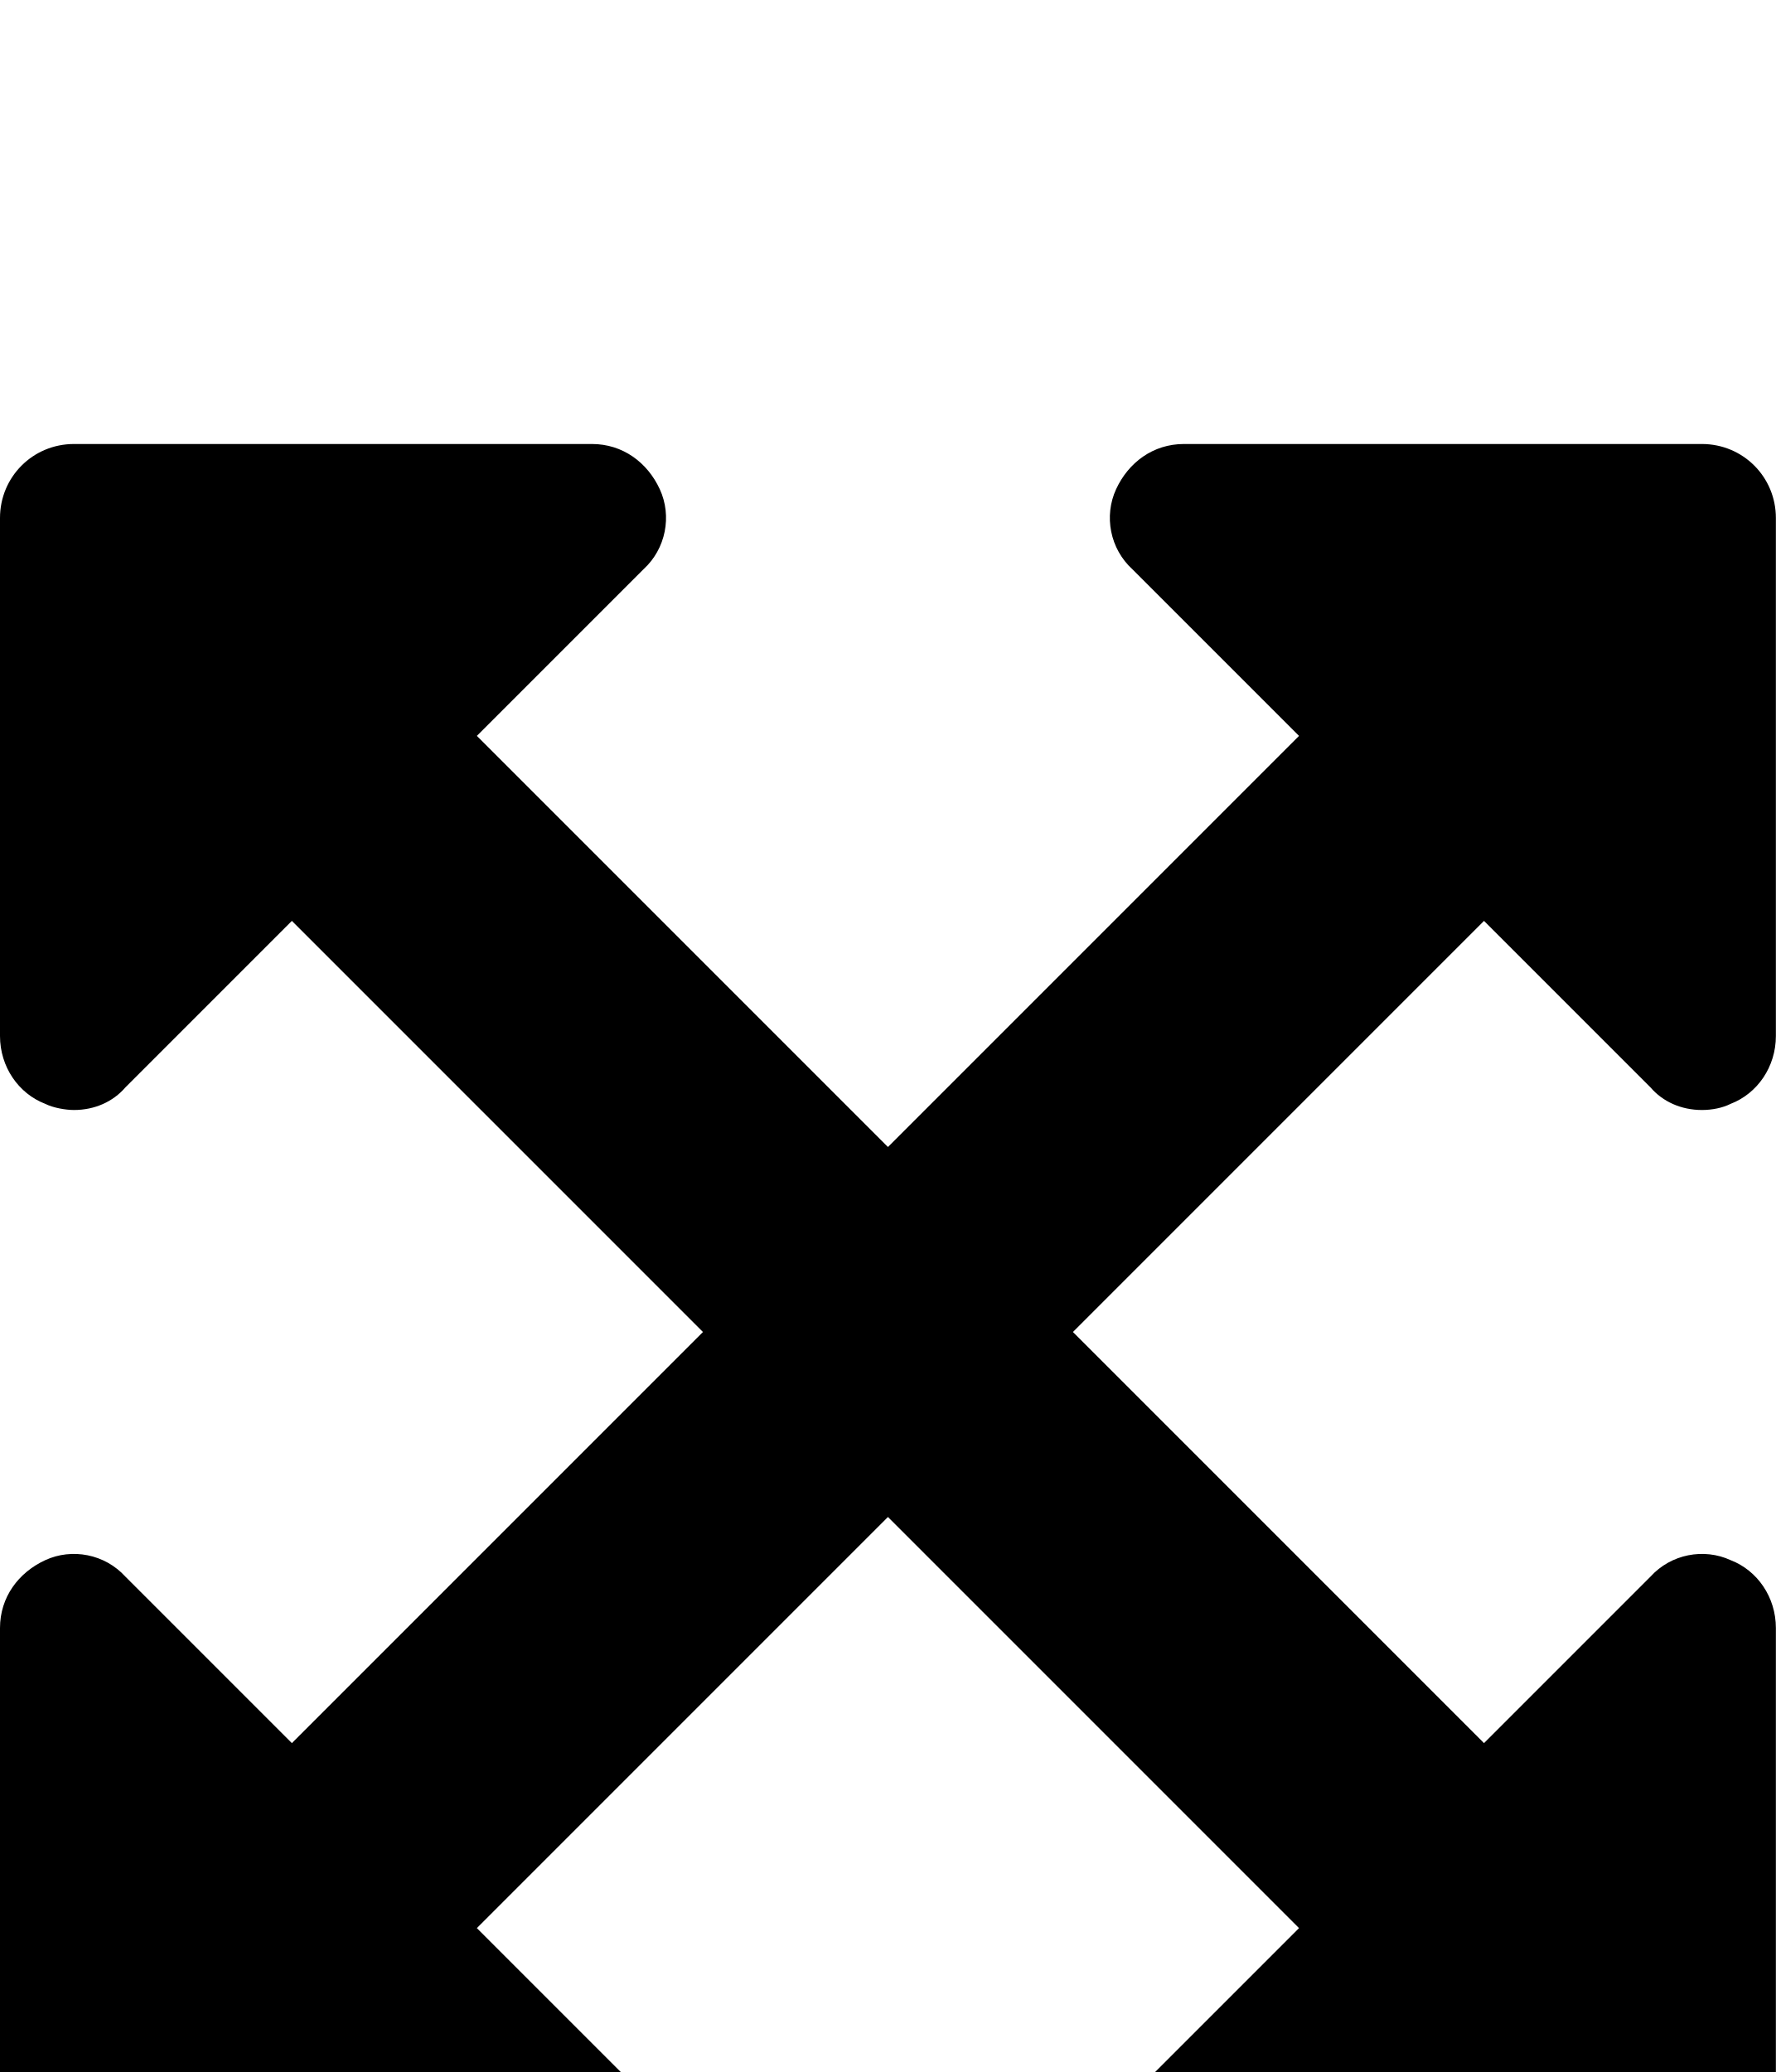
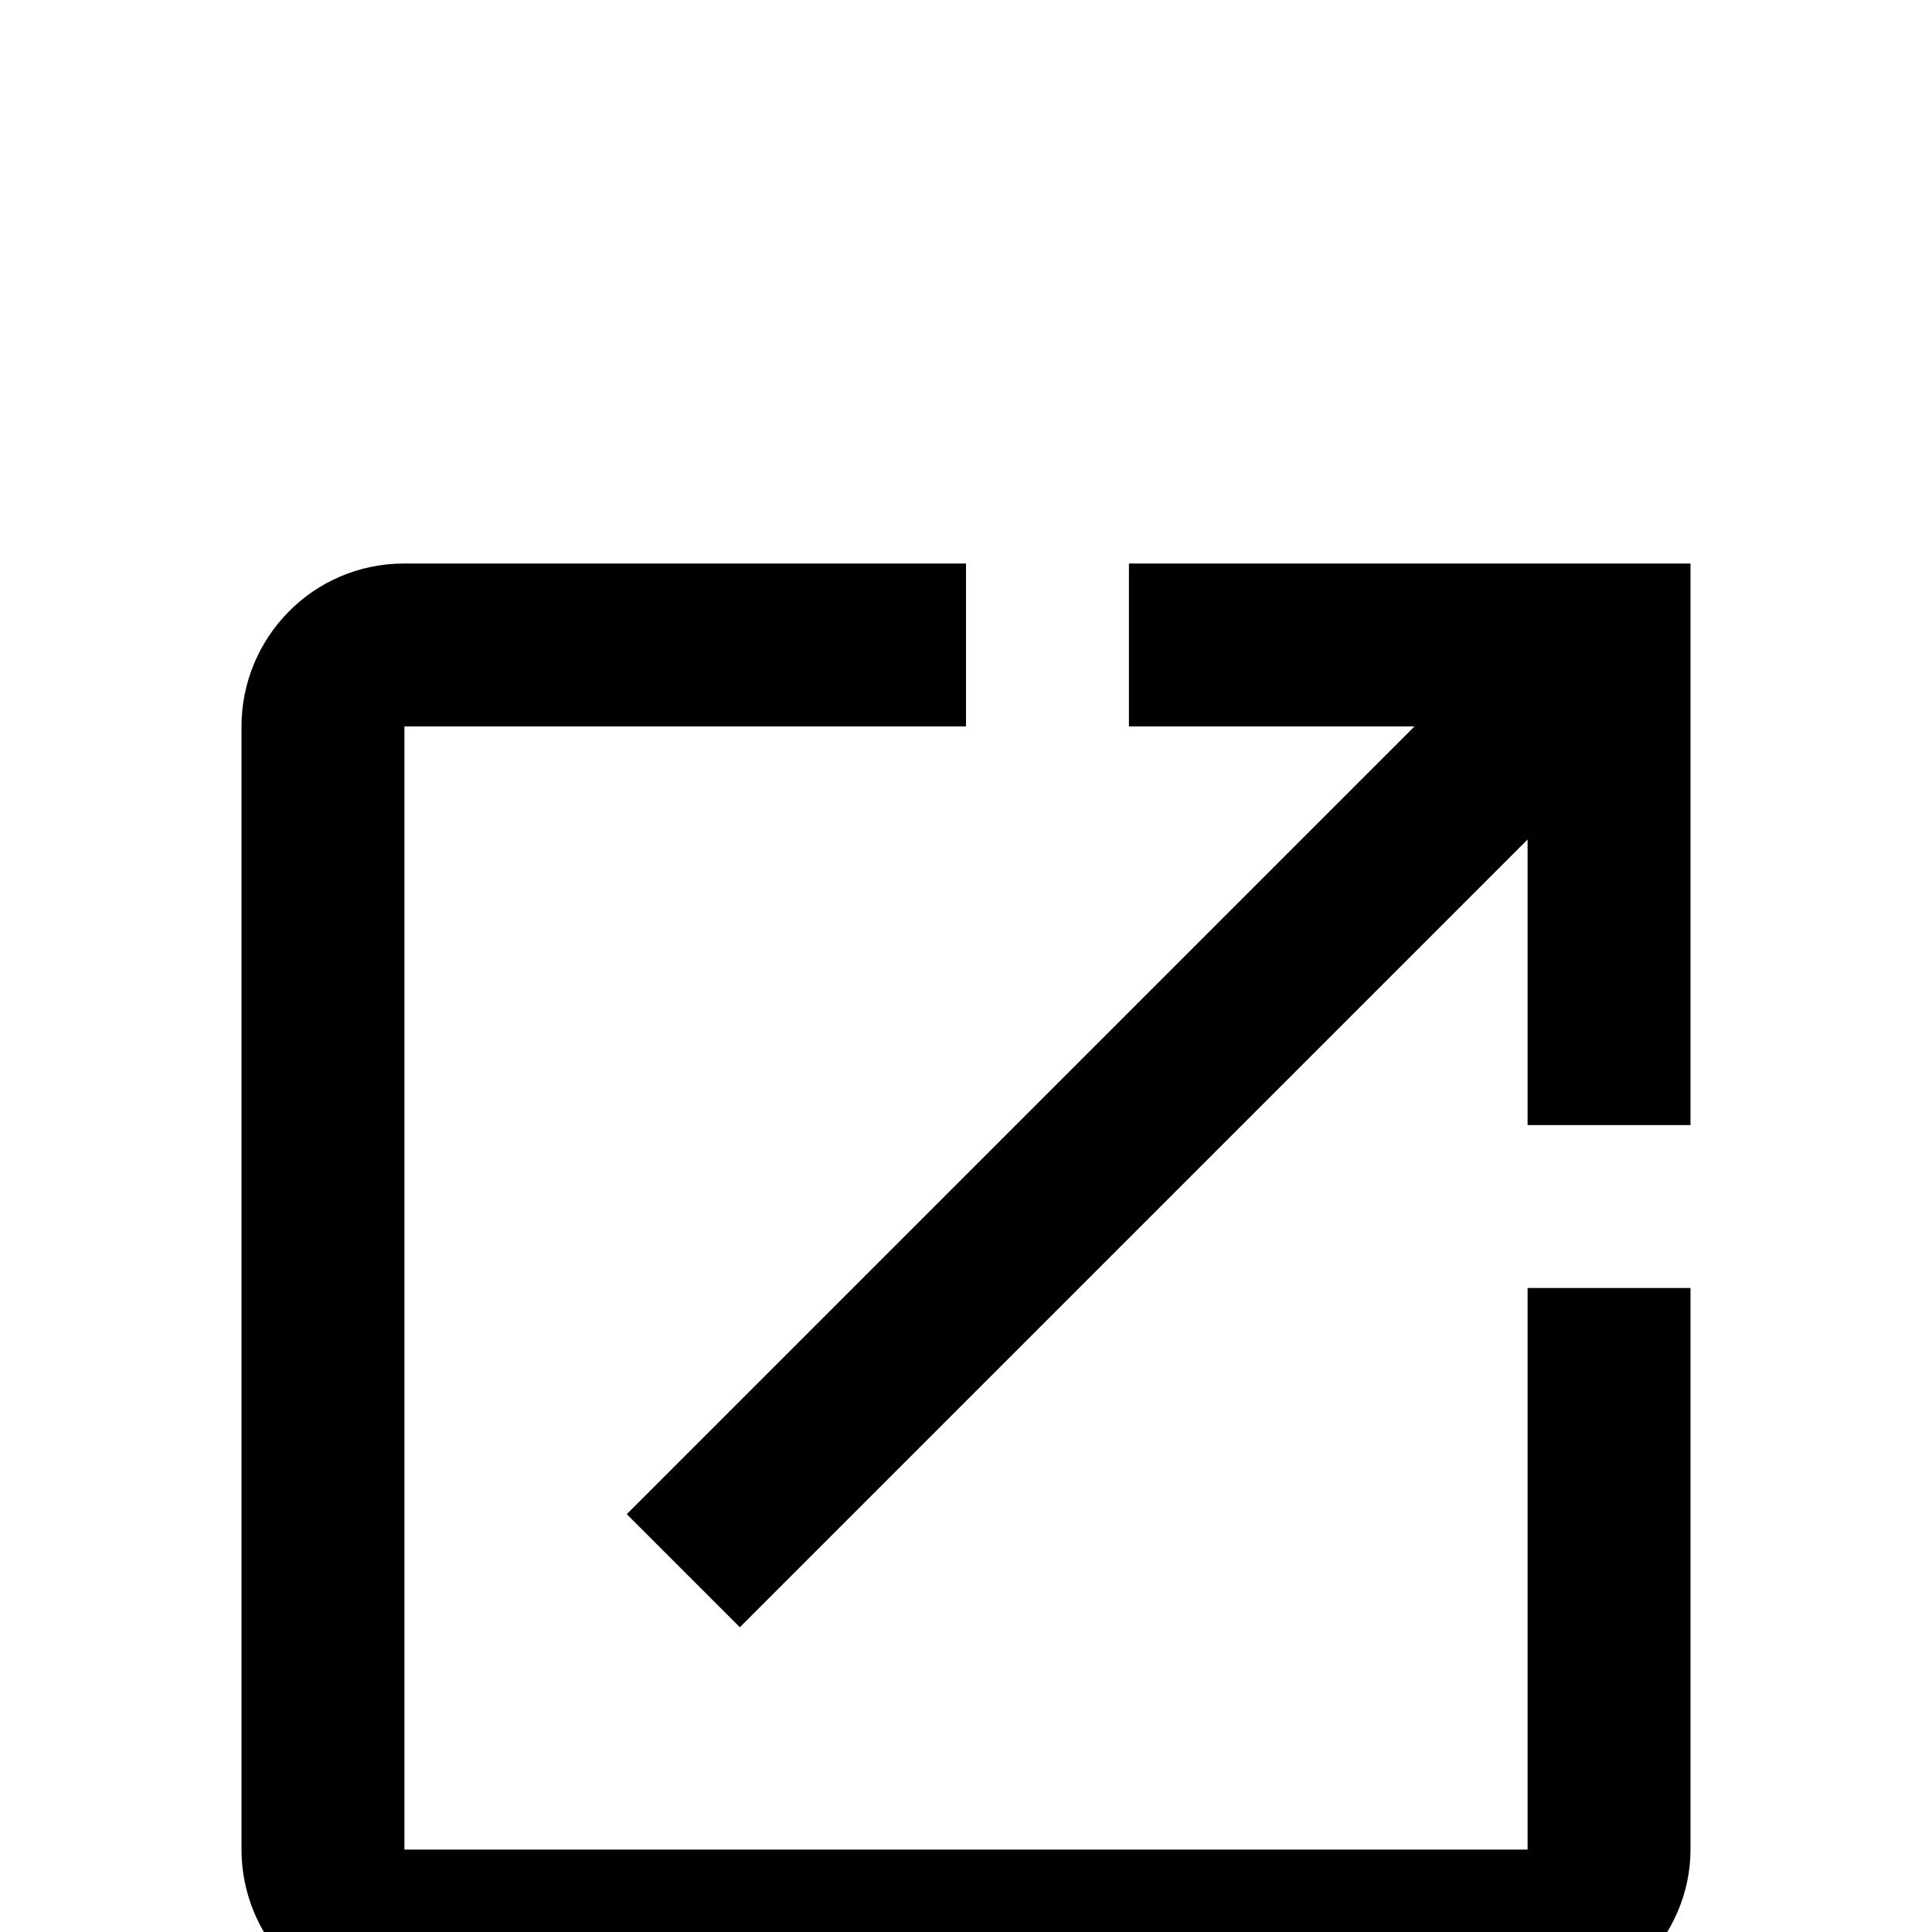
- <svg xmlns="http://www.w3.org/2000/svg" viewBox="0 -144 864 1008">
-   <path fill="currentColor" d="M803 385l-81-81-200 200 200 200 81-81c10-11 26-14 39-8 13 5 22 18 22 33v252c0 20-16 36-36 36H576c-15 0-27-9-33-22s-3-29 8-39l81-81-200-200-200 200 81 81c11 10 14 26 8 39s-18 22-33 22H36c-20 0-36-16-36-36V648c0-15 9-27 22-33s29-3 39 8l81 81 200-200-200-200-81 81c-6 7-15 11-25 11-4 0-10-1-14-3-13-5-22-18-22-33V108c0-20 16-36 36-36h252c15 0 27 9 33 22s3 29-8 39l-81 81 200 200 200-200-81-81c-11-10-14-26-8-39s18-22 33-22h252c20 0 36 16 36 36v252c0 15-9 28-22 33-4 2-9 3-14 3-10 0-19-4-25-11z" />
+ <svg xmlns="http://www.w3.org/2000/svg" viewBox="0 -168 1008 1008">
+   <path fill="currentColor" d="M738 211H589v-85h293v293h-85V270L386 681l-59-59zm-527 0v586h586V504h85v293c0 46-39 85-85 85H211c-48 0-85-39-85-85V211c0-46 37-85 85-85h293v85H211z" />
</svg>
